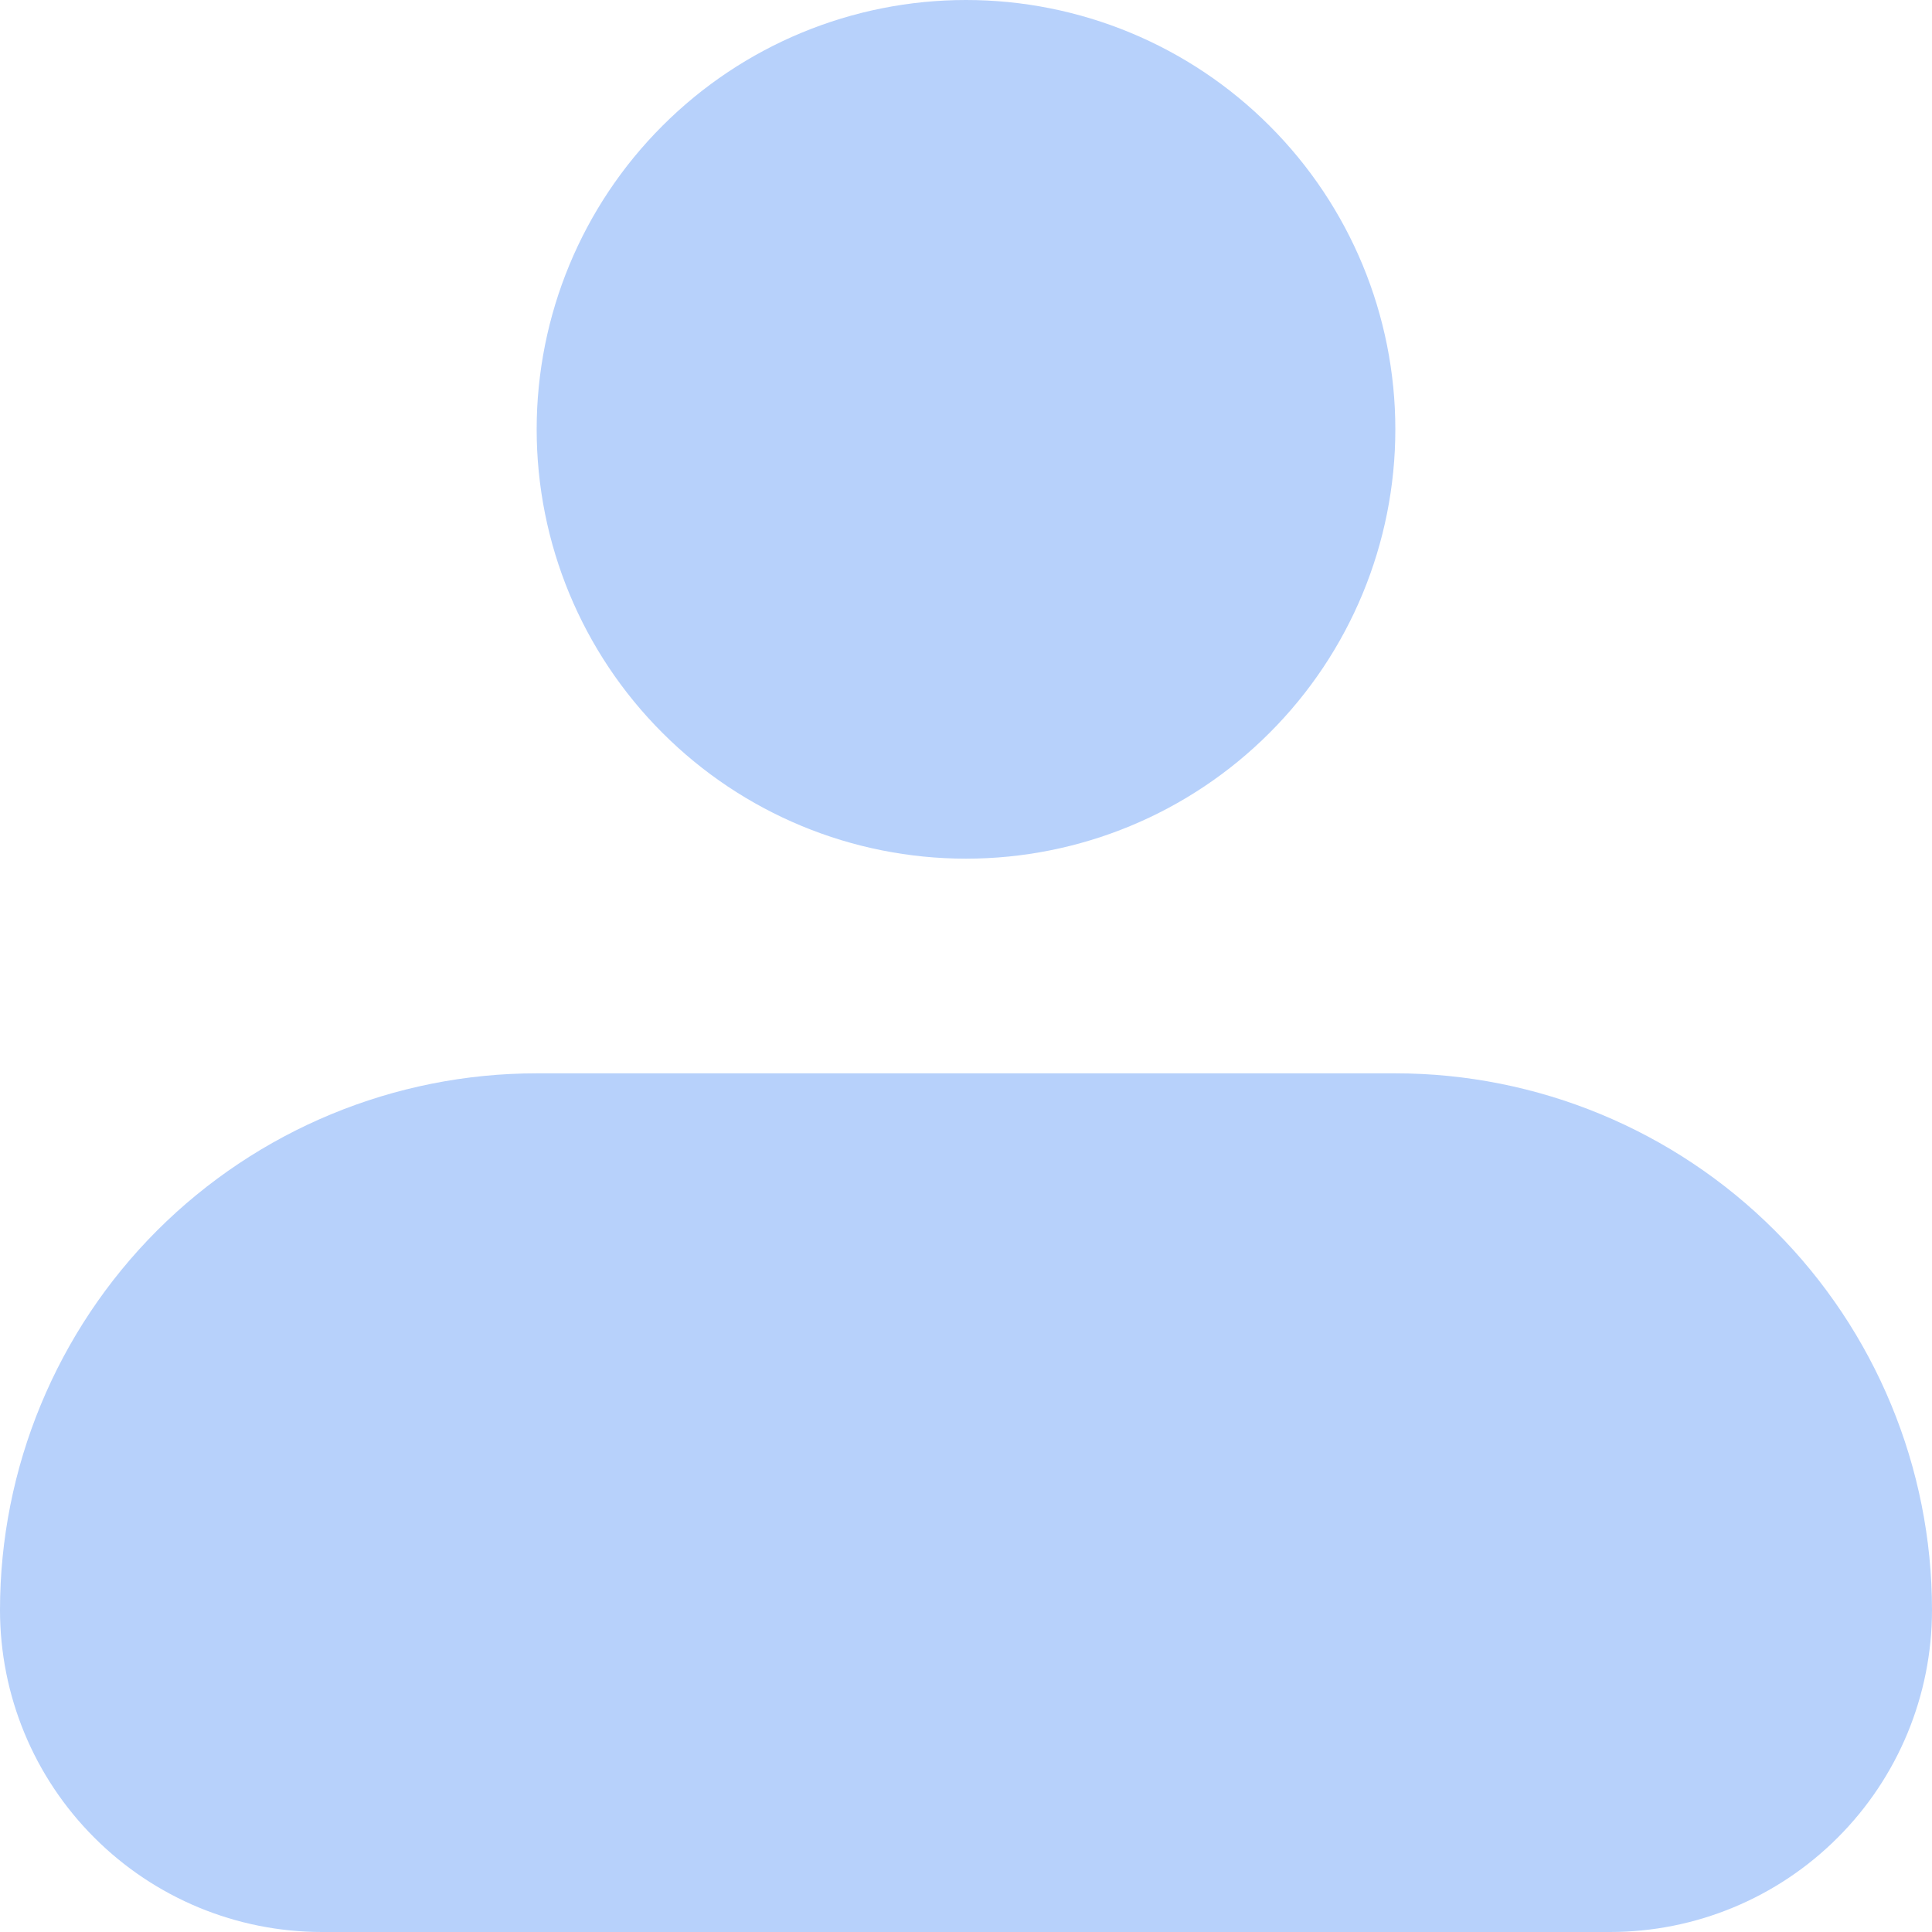
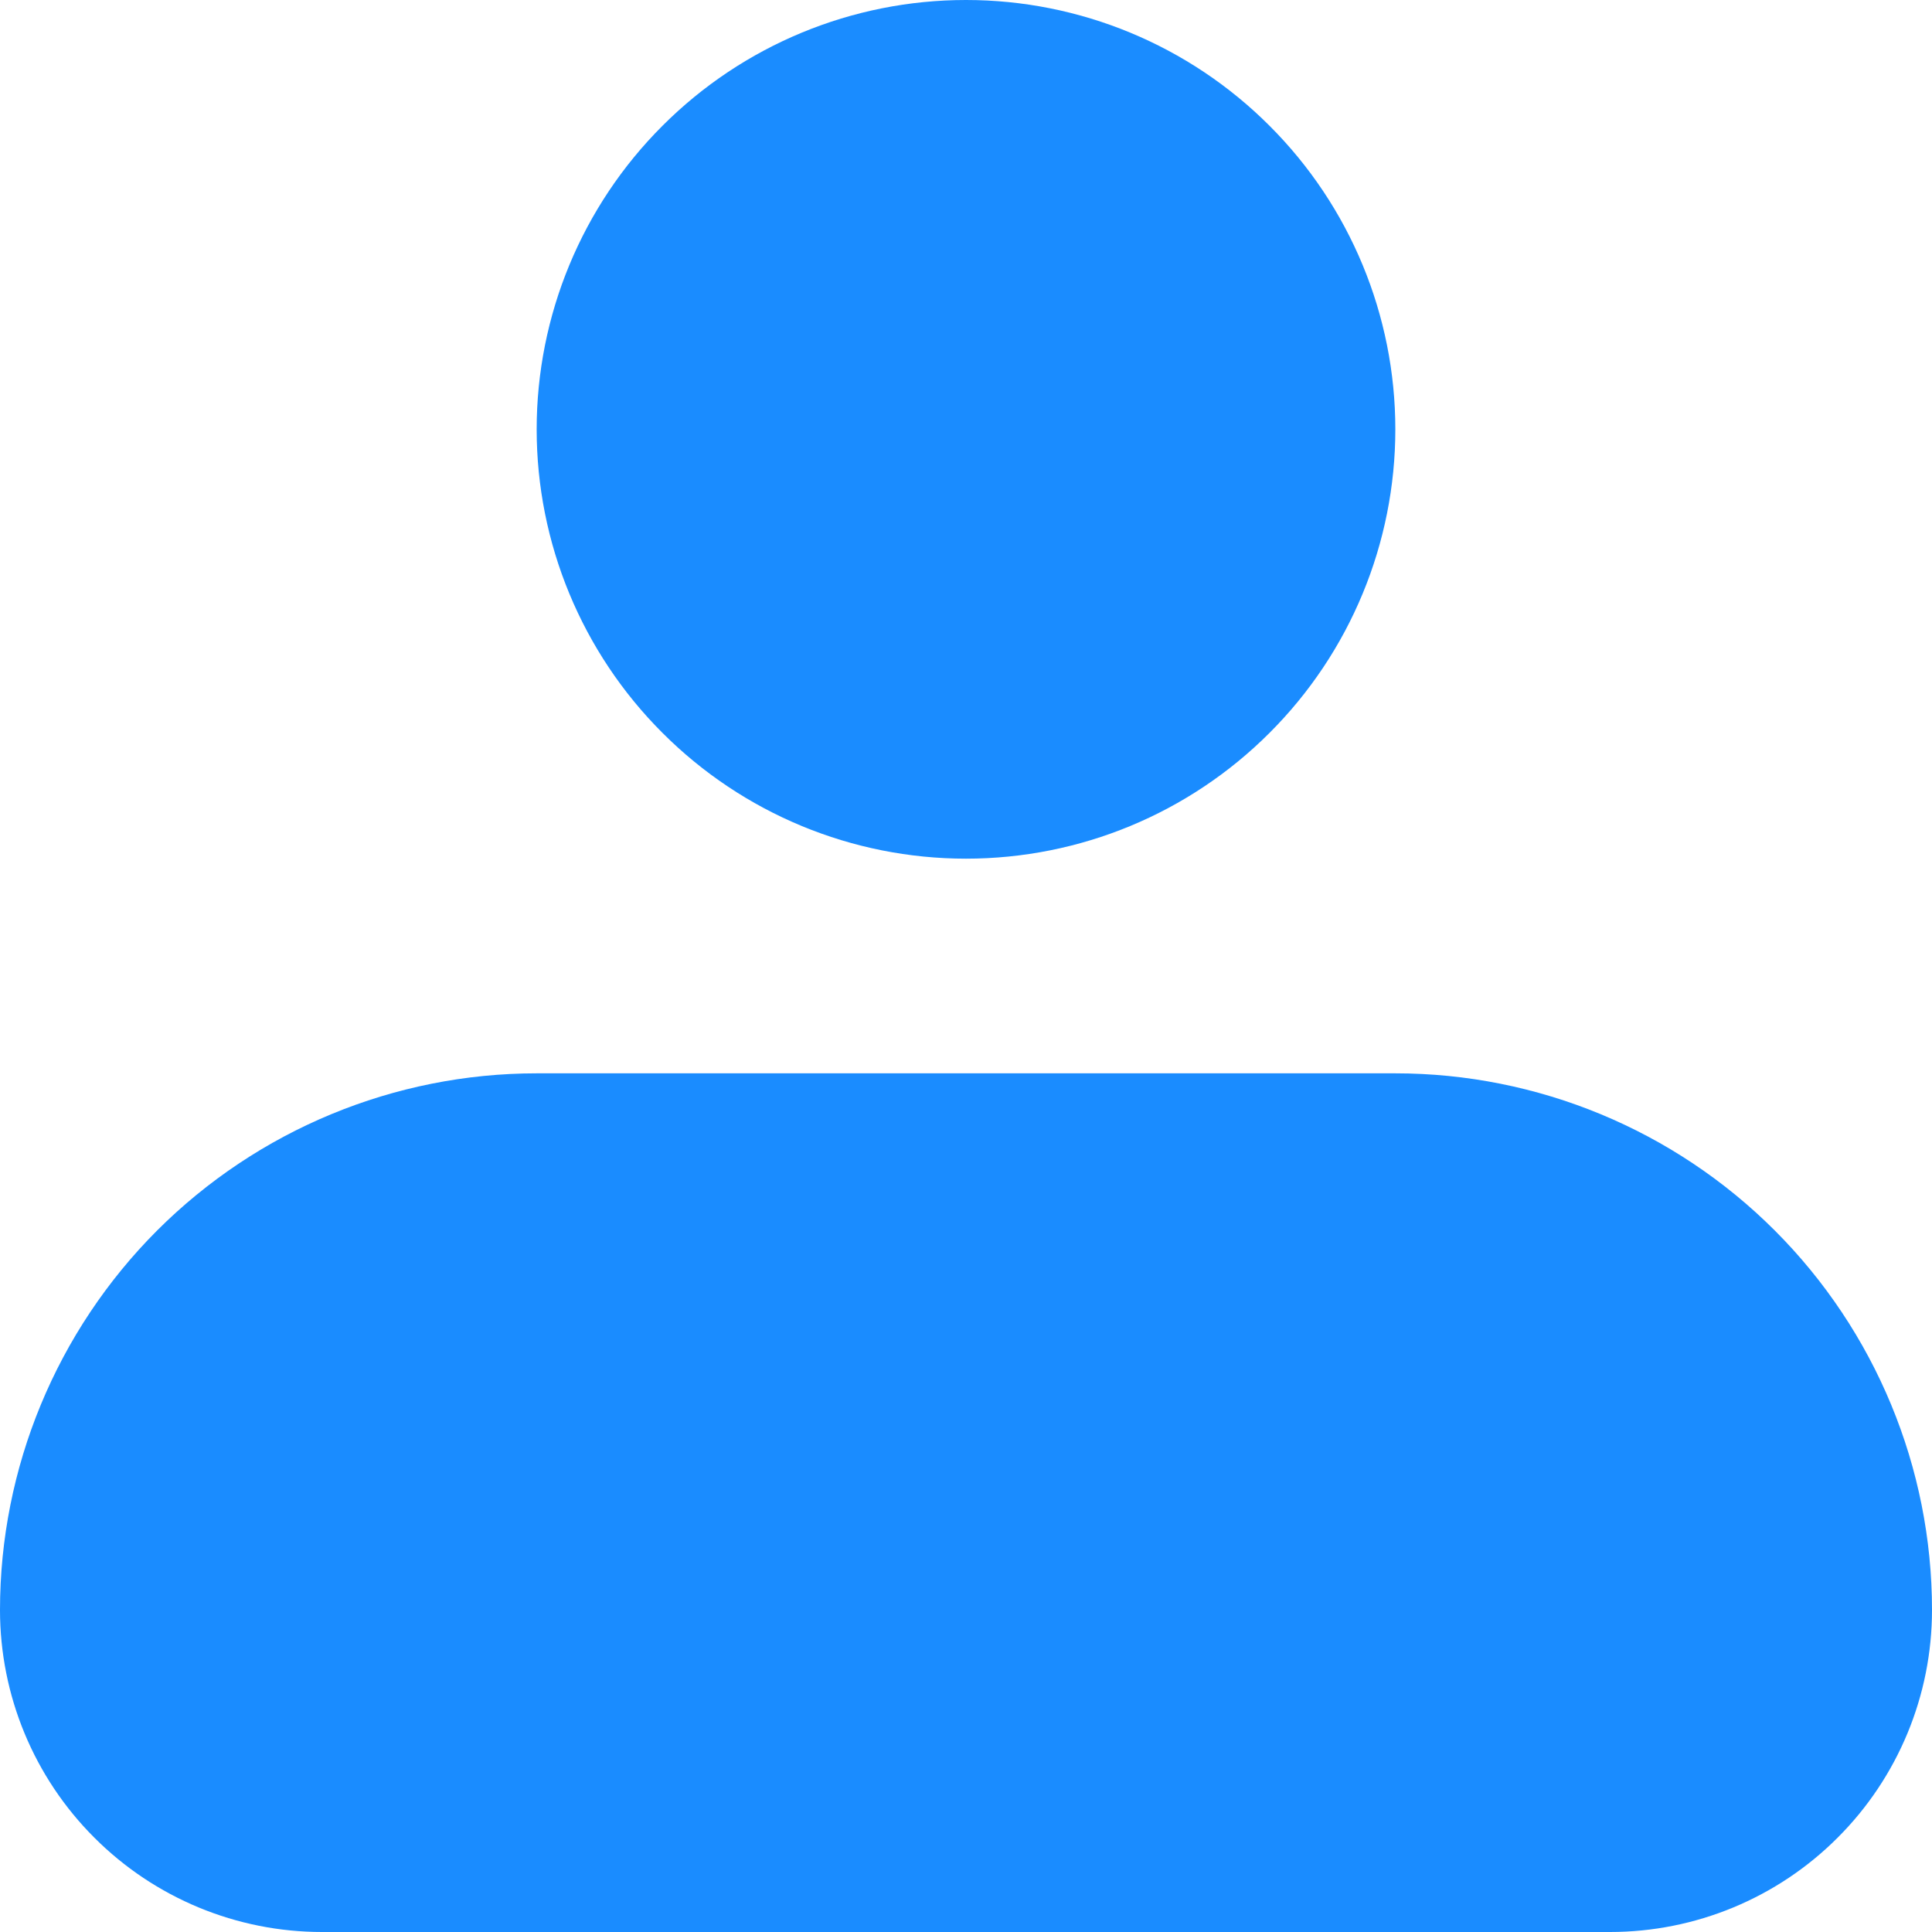
<svg xmlns="http://www.w3.org/2000/svg" width="18" height="18" viewBox="0 0 18 18" fill="none">
-   <path id="Vector" fill-rule="evenodd" clip-rule="evenodd" d="M5 4C5 2.939 5.421 1.922 6.172 1.172C6.922 0.421 7.939 0 9 0C10.061 0 11.078 0.421 11.828 1.172C12.579 1.922 13 2.939 13 4C13 5.061 12.579 6.078 11.828 6.828C11.078 7.579 10.061 8 9 8C7.939 8 6.922 7.579 6.172 6.828C5.421 6.078 5 5.061 5 4ZM5 10C3.674 10 2.402 10.527 1.464 11.464C0.527 12.402 0 13.674 0 15C0 15.796 0.316 16.559 0.879 17.121C1.441 17.684 2.204 18 3 18H15C15.796 18 16.559 17.684 17.121 17.121C17.684 16.559 18 15.796 18 15C18 13.674 17.473 12.402 16.535 11.464C15.598 10.527 14.326 10 13 10H5Z" fill="#B7D1FB" />
+   <path id="perfil-select" fill-rule="evenodd" clip-rule="evenodd" d="M5 4C5 2.939 5.421 1.922 6.172 1.172C6.922 0.421 7.939 0 9 0C10.061 0 11.078 0.421 11.828 1.172C12.579 1.922 13 2.939 13 4C13 5.061 12.579 6.078 11.828 6.828C11.078 7.579 10.061 8 9 8C7.939 8 6.922 7.579 6.172 6.828C5.421 6.078 5 5.061 5 4ZM5 10C3.674 10 2.402 10.527 1.464 11.464C0.527 12.402 0 13.674 0 15C0 15.796 0.316 16.559 0.879 17.121C1.441 17.684 2.204 18 3 18H15C15.796 18 16.559 17.684 17.121 17.121C17.684 16.559 18 15.796 18 15C18 13.674 17.473 12.402 16.535 11.464C15.598 10.527 14.326 10 13 10H5Z" fill="#1a8cff" />
</svg>
